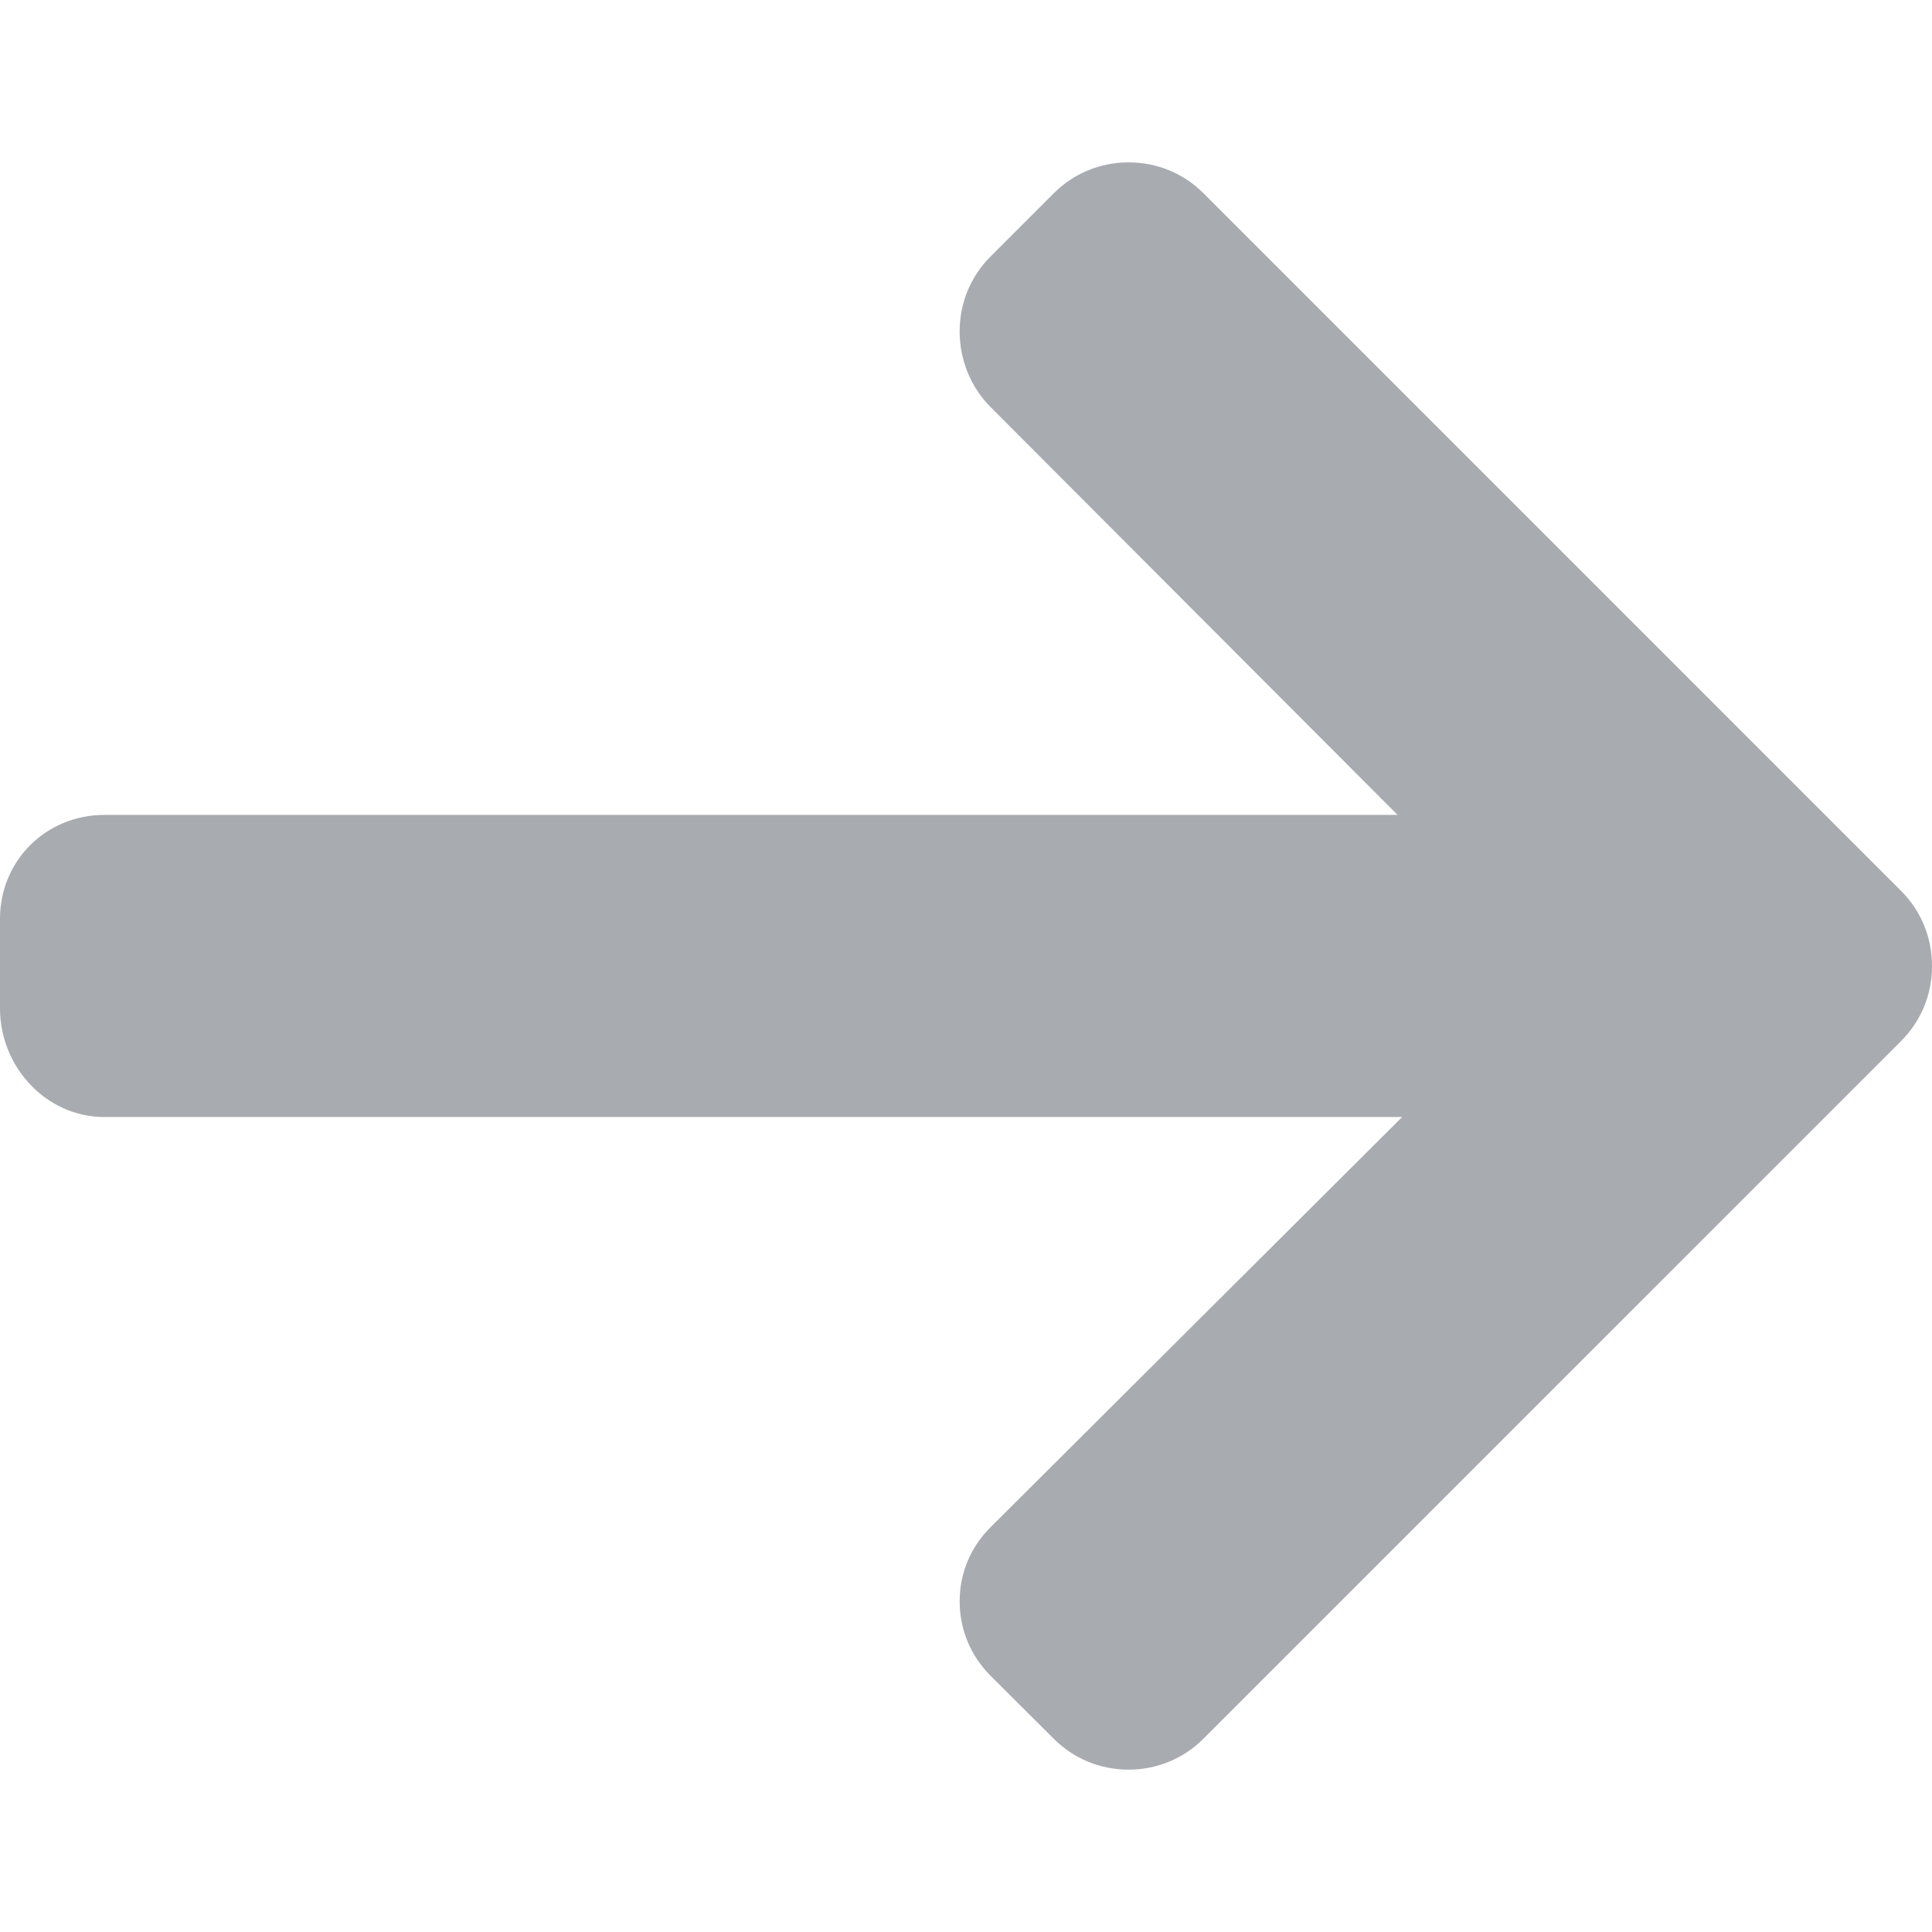
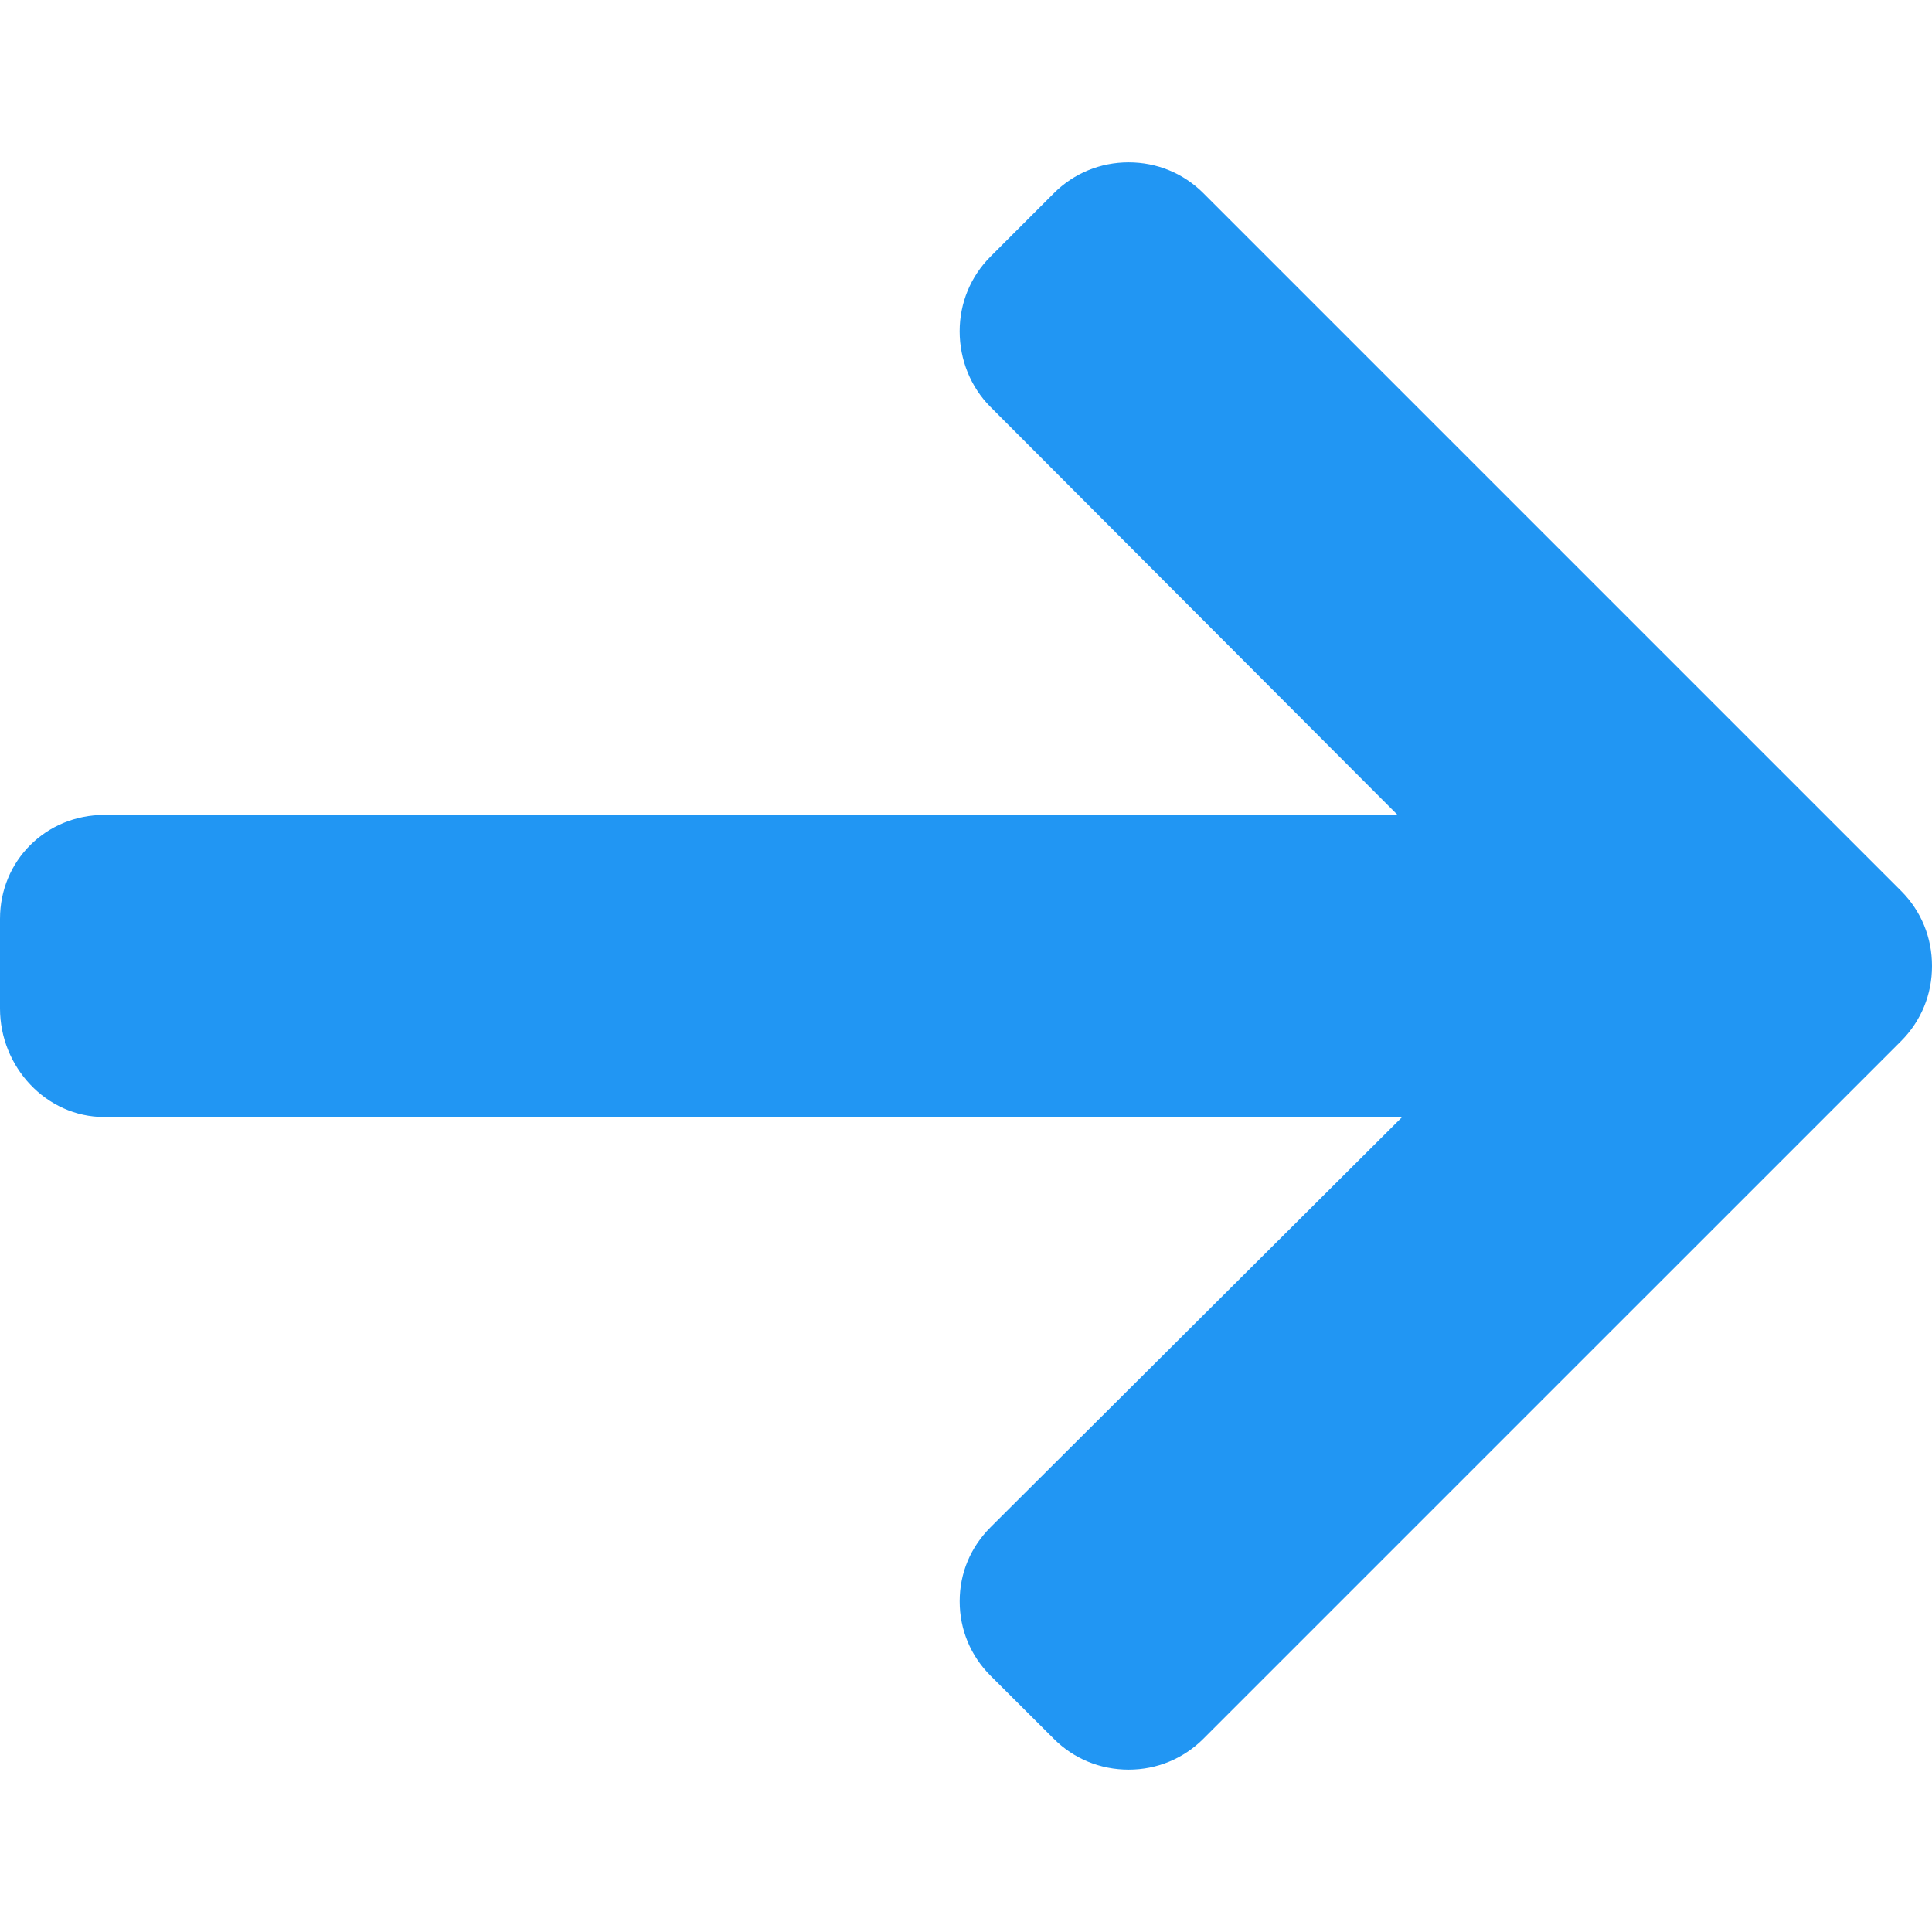
- <svg xmlns="http://www.w3.org/2000/svg" version="1.1" fill="#a8abaf" id="Layer_1" x="0px" y="0px" viewBox="0 0 492.004 492.004" style="enable-background:new 0 0 492.004 492.004;" xml:space="preserve">
+ <svg xmlns="http://www.w3.org/2000/svg" version="1.1" fill="#2196f3" id="Layer_1" x="0px" y="0px" viewBox="0 0 492.004 492.004" style="enable-background:new 0 0 492.004 492.004;" xml:space="preserve">
  <g>
    <g>
      <path d="M484.14,226.886L306.46,49.202c-5.072-5.072-11.832-7.856-19.04-7.856c-7.216,0-13.972,2.788-19.044,7.856l-16.132,16.136    c-5.068,5.064-7.86,11.828-7.86,19.04c0,7.208,2.792,14.2,7.86,19.264L355.9,207.526H26.58C11.732,207.526,0,219.15,0,234.002    v22.812c0,14.852,11.732,27.648,26.58,27.648h330.496L252.248,388.926c-5.068,5.072-7.86,11.652-7.86,18.864    c0,7.204,2.792,13.88,7.86,18.948l16.132,16.084c5.072,5.072,11.828,7.836,19.044,7.836c7.208,0,13.968-2.8,19.04-7.872    l177.68-177.68c5.084-5.088,7.88-11.88,7.86-19.1C492.02,238.762,489.228,231.966,484.14,226.886z" />
    </g>
  </g>
  <g>
</g>
  <g>
</g>
  <g>
</g>
  <g>
</g>
  <g>
</g>
  <g>
</g>
  <g>
</g>
  <g>
</g>
  <g>
</g>
  <g>
</g>
  <g>
</g>
  <g>
</g>
  <g>
</g>
  <g>
</g>
  <g>
</g>
</svg>
